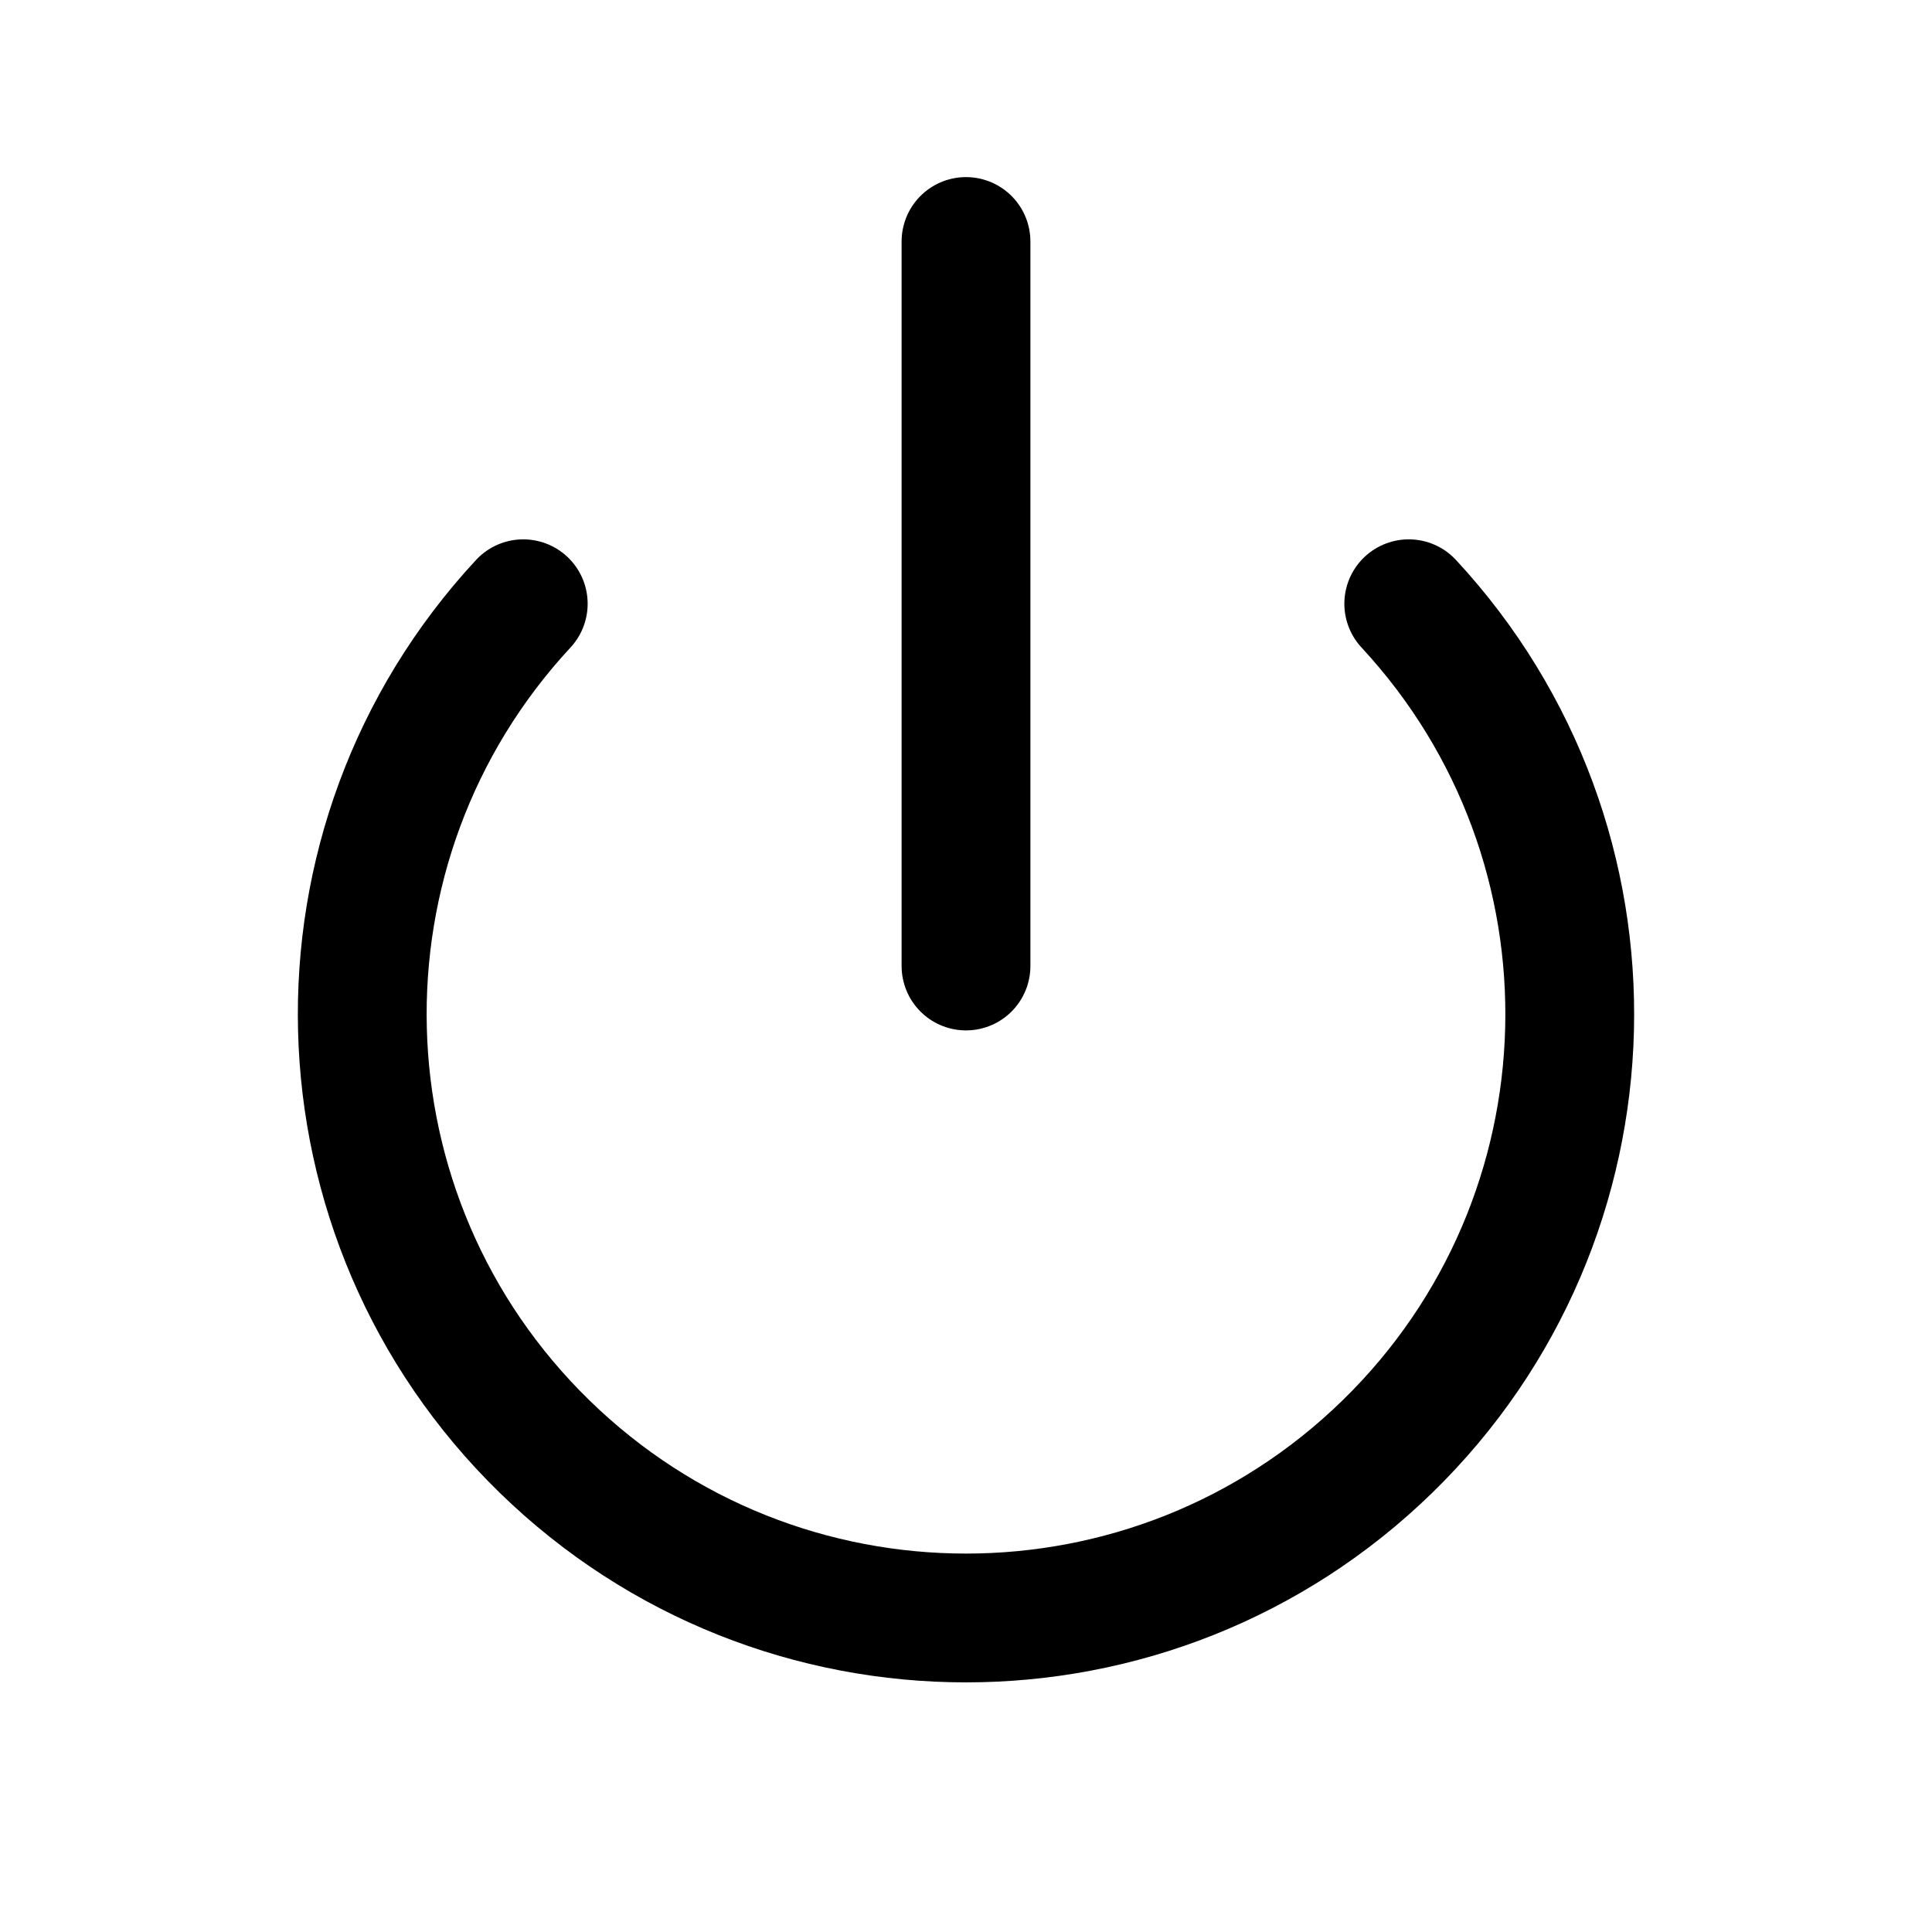
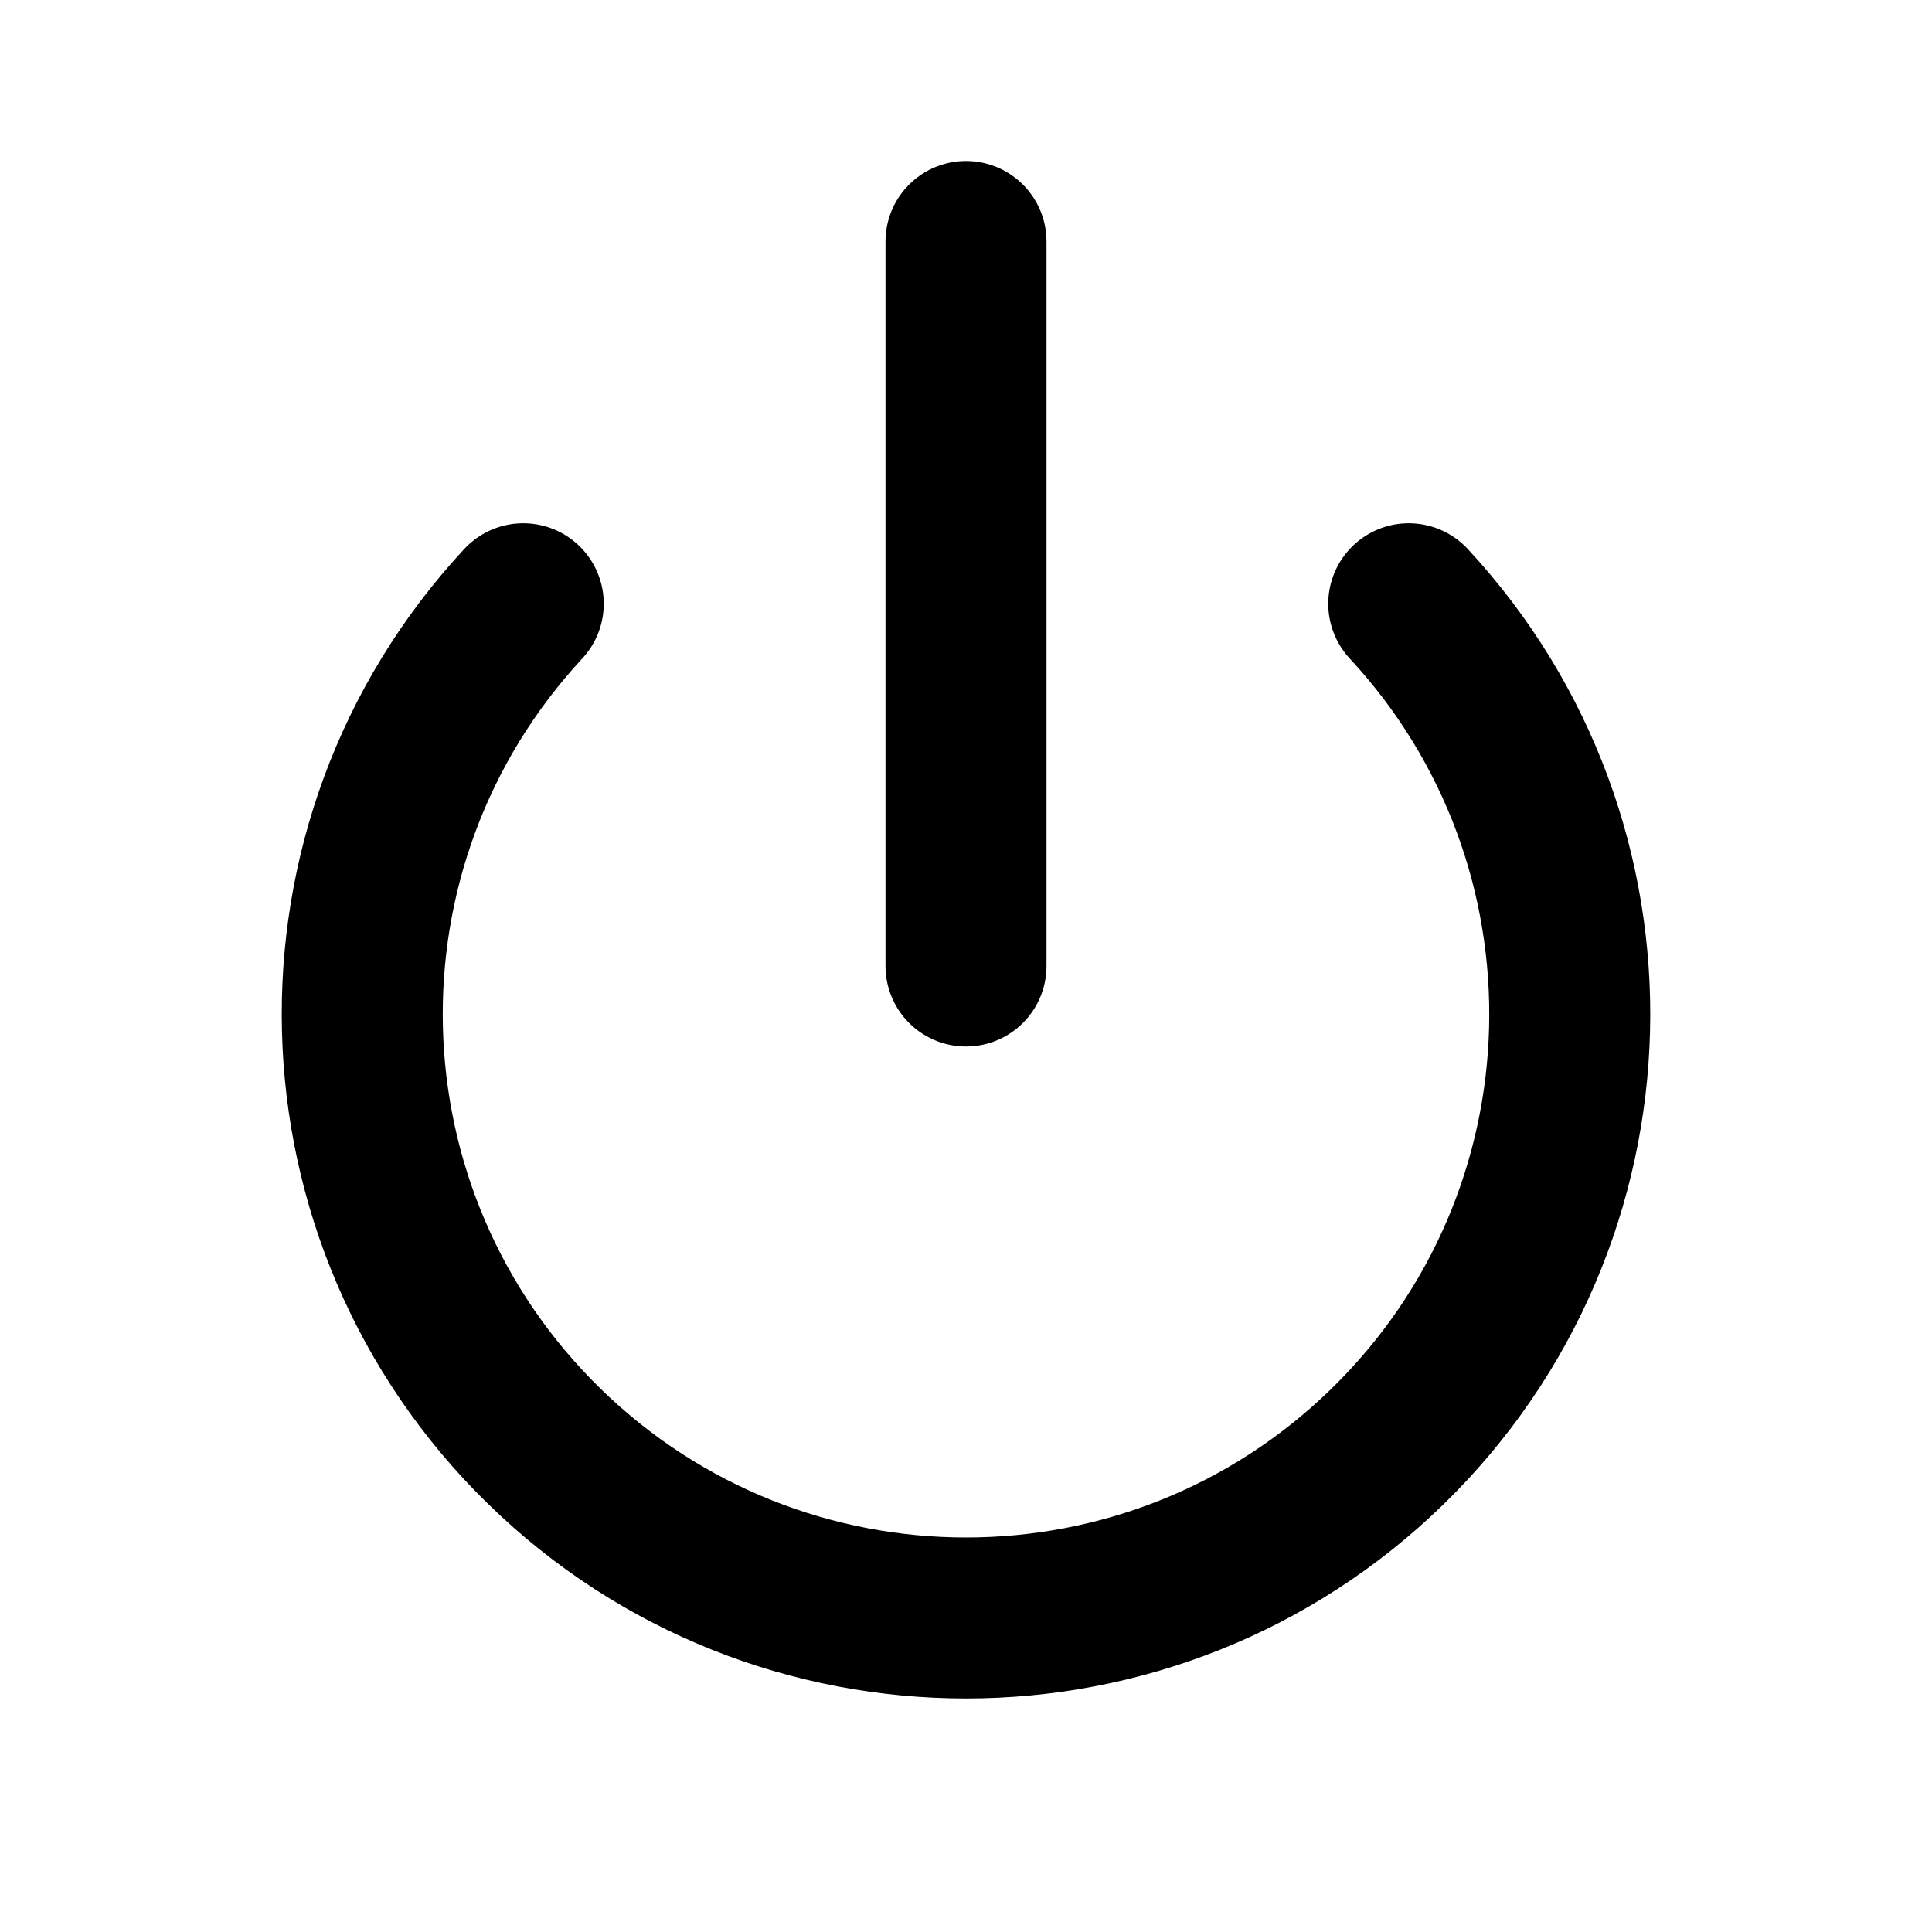
- <svg xmlns="http://www.w3.org/2000/svg" width="24" height="24" viewBox="0 0 24 24" fill="none" stroke="#000000" stroke-width="1.6" stroke-linecap="round" stroke-linejoin="round">
+ <svg xmlns="http://www.w3.org/2000/svg" width="24" height="24" viewBox="0 0 24 24" fill="none" stroke="#000000" stroke-width="2" stroke-linecap="round" stroke-linejoin="round">
  <path d="M12 3v9M6.5 7.5a7.5 7.5 0 1 0 11 0" />
</svg>
